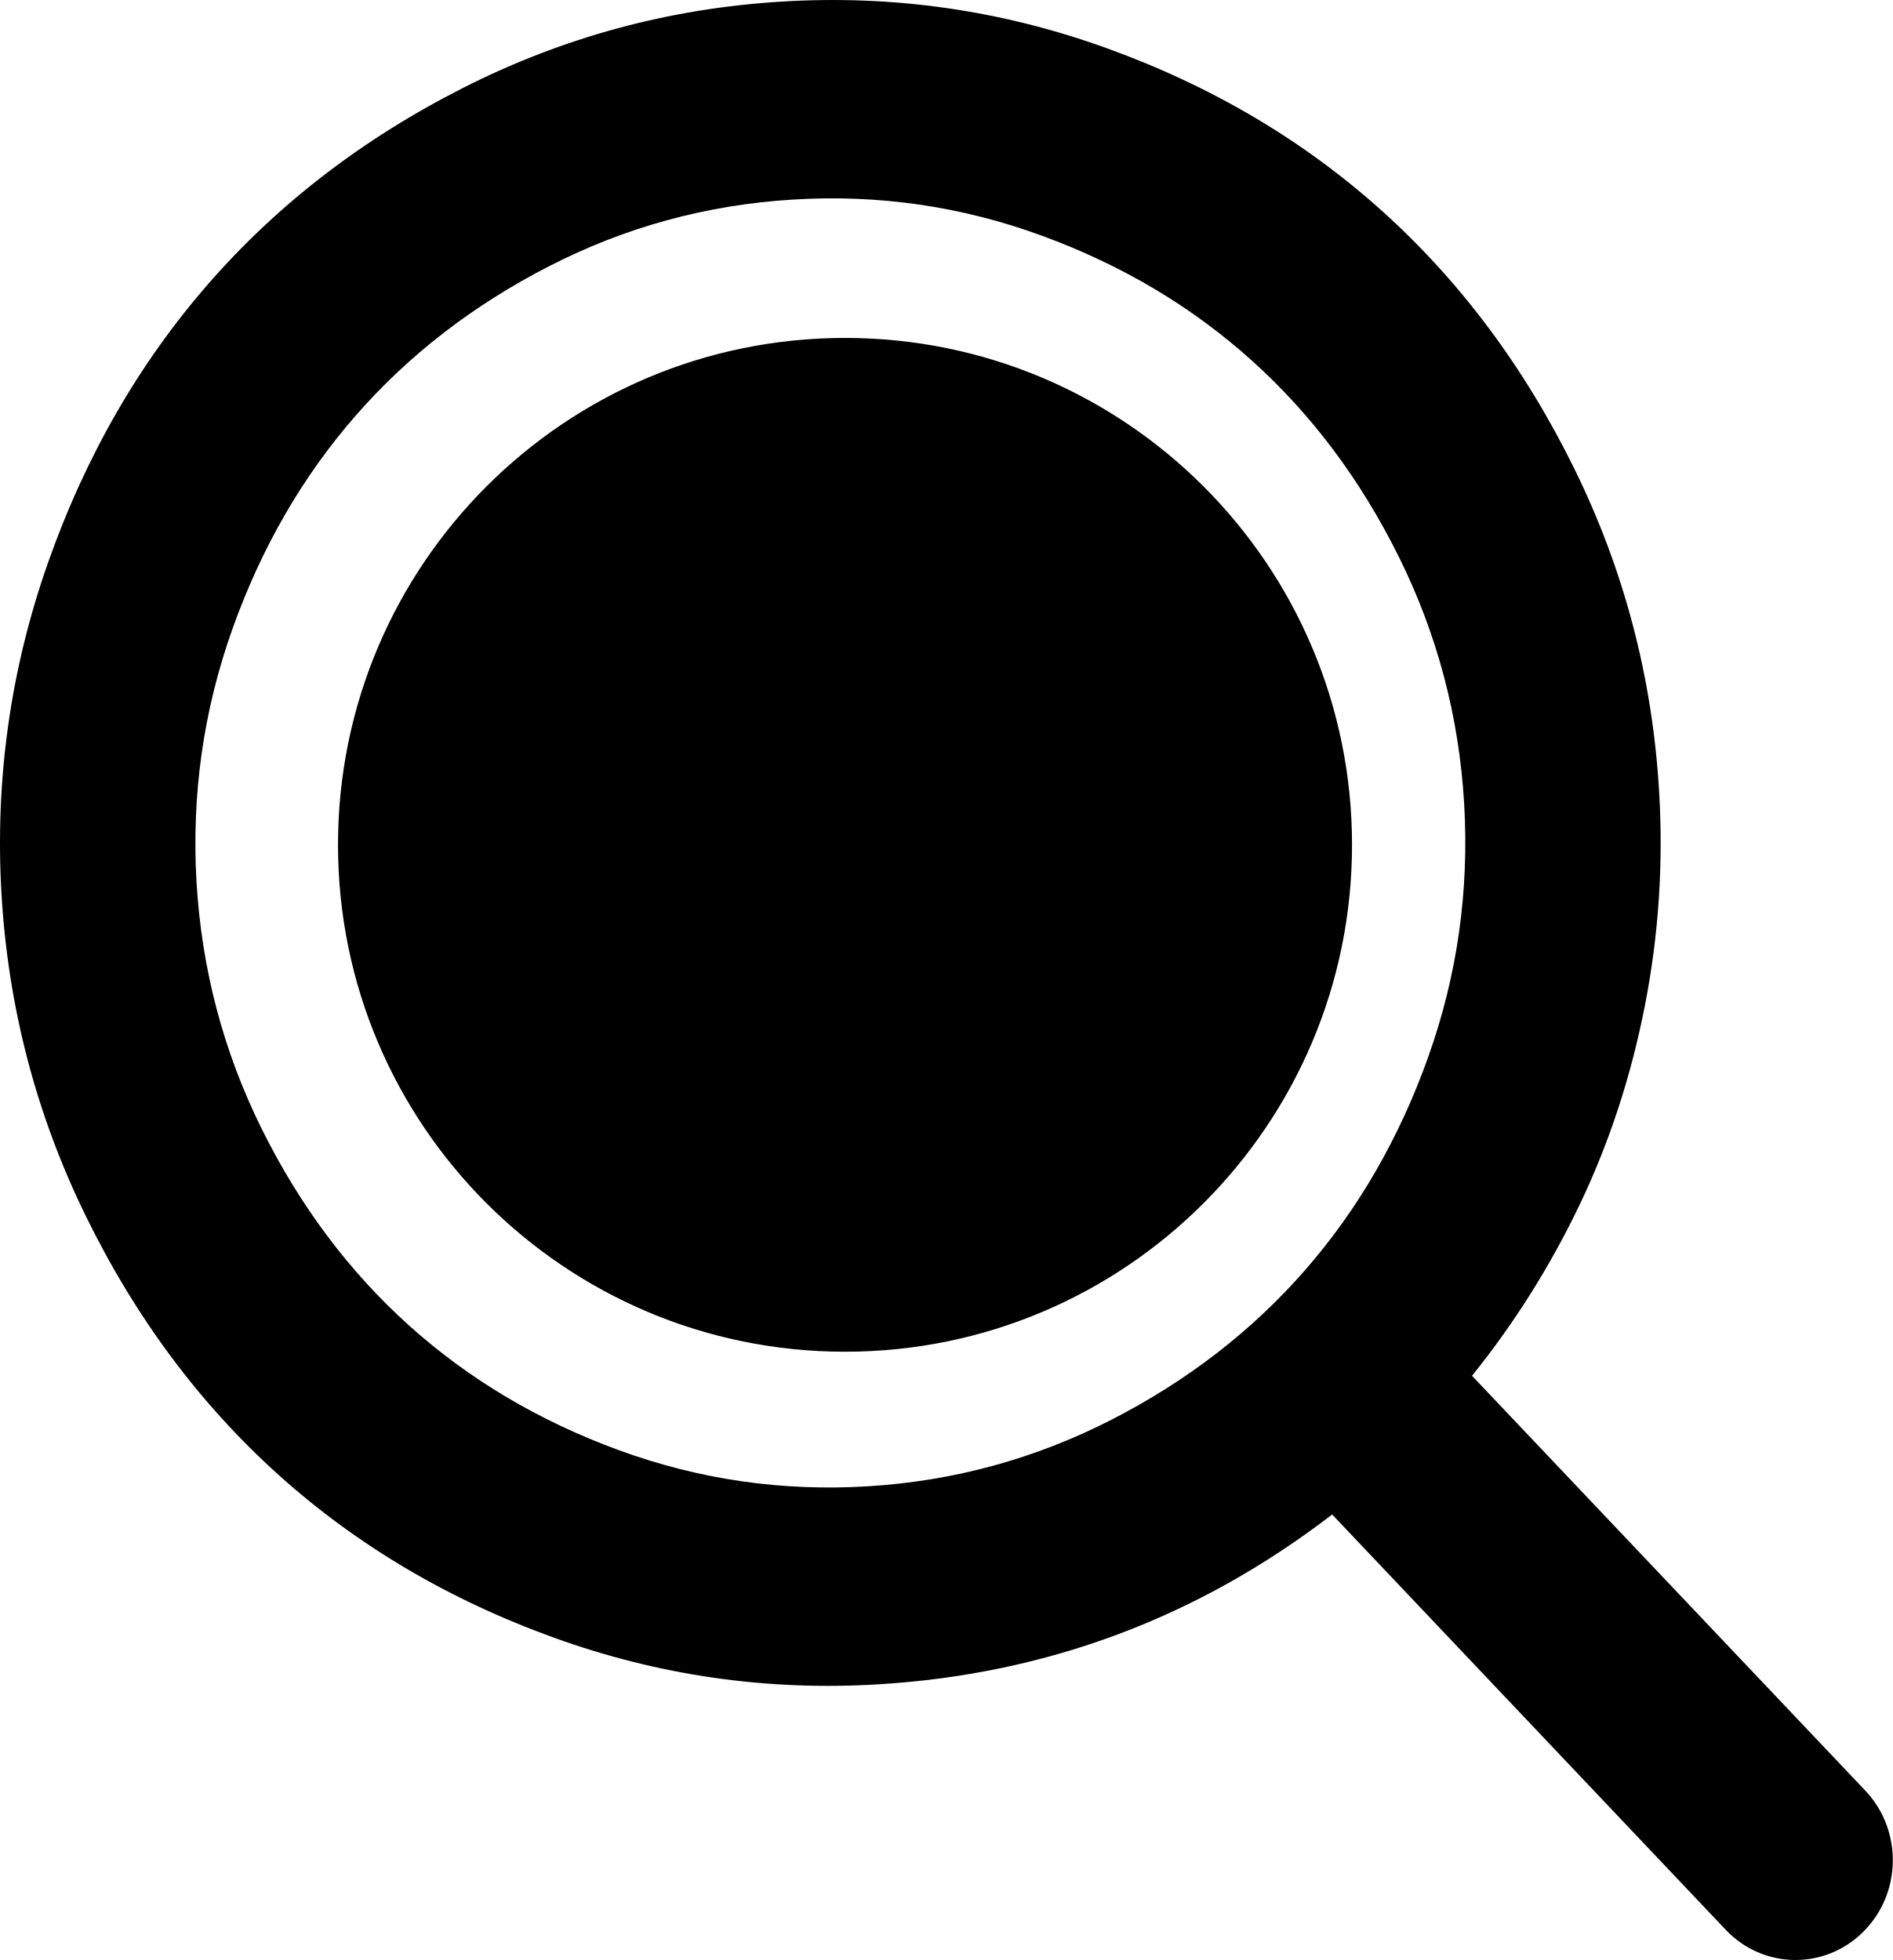
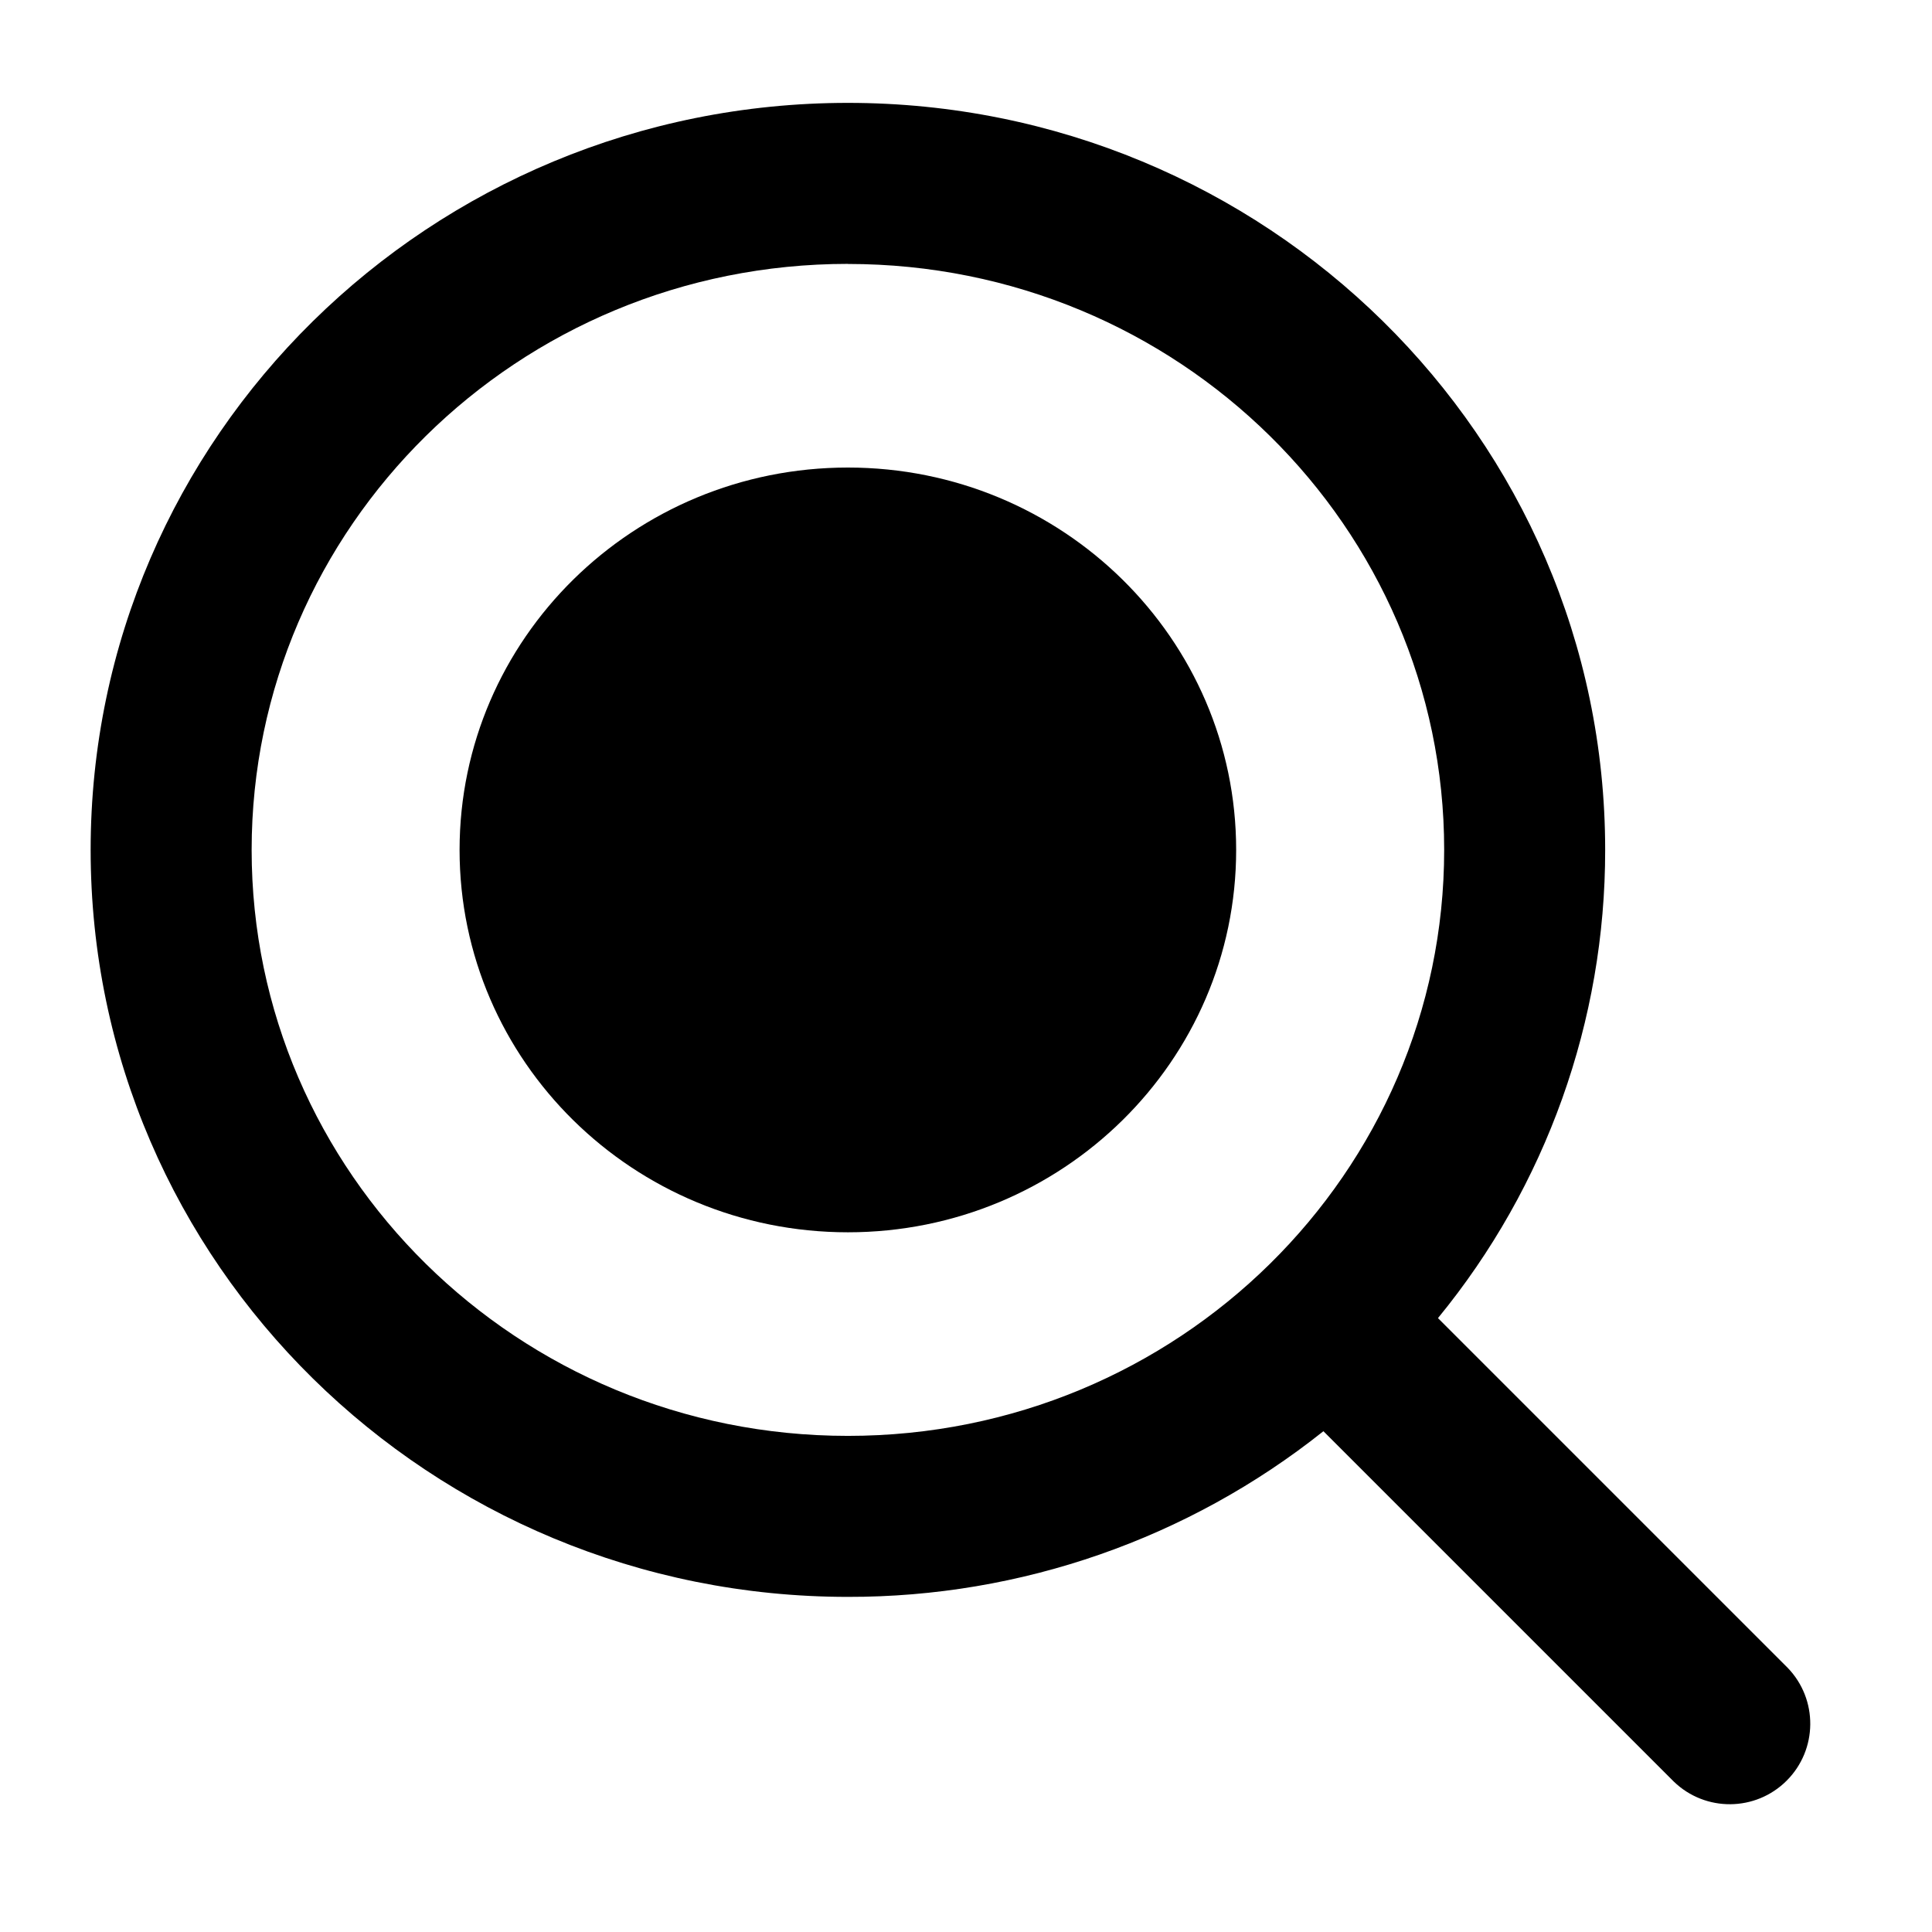
- <svg xmlns="http://www.w3.org/2000/svg" viewBox="0 0 28 29" fill="currentColor">
-   <path fill-rule="evenodd" clip-rule="evenodd" d="M27.592 26.493L21.775 20.356C22.407 19.571 22.94 18.721 23.375 17.808C23.81 16.895 24.129 15.918 24.332 14.879C24.536 13.84 24.606 12.786 24.543 11.717C24.445 10.031 24.027 8.439 23.29 6.938C22.553 5.438 21.605 4.167 20.447 3.124C19.289 2.081 17.932 1.278 16.377 0.715C14.822 0.152 13.214 -0.079 11.554 0.024C9.894 0.126 8.325 0.552 6.847 1.302C5.368 2.052 4.115 3.016 3.087 4.193C2.059 5.371 1.266 6.749 0.709 8.329C0.153 9.909 -0.076 11.542 0.022 13.227C0.121 14.912 0.539 16.505 1.276 18.006C2.012 19.506 2.96 20.777 4.118 21.82C5.277 22.863 6.633 23.666 8.189 24.229C9.744 24.792 11.351 25.023 13.011 24.92C15.496 24.767 17.727 23.93 19.706 22.408L25.528 28.553C26.078 29.133 26.981 29.151 27.552 28.593C28.133 28.027 28.151 27.083 27.592 26.493ZM16.436 21.009C15.309 21.585 14.111 21.913 12.84 21.991C11.569 22.069 10.341 21.891 9.155 21.457C7.97 21.023 6.934 20.407 6.049 19.61C5.163 18.813 4.437 17.843 3.87 16.7C3.304 15.556 2.983 14.34 2.907 13.049C2.832 11.759 3.009 10.512 3.438 9.307C3.867 8.103 4.475 7.05 5.261 6.15C6.047 5.25 7.003 4.512 8.13 3.935C9.256 3.358 10.455 3.031 11.726 2.953C12.996 2.874 14.225 3.052 15.411 3.487C16.596 3.921 17.632 4.537 18.517 5.334C19.403 6.131 20.129 7.101 20.695 8.244C21.262 9.388 21.583 10.604 21.659 11.894C21.734 13.184 21.557 14.432 21.128 15.636C20.699 16.841 20.091 17.893 19.305 18.793C18.519 19.693 17.563 20.432 16.436 21.009ZM12.5 20C16.642 20 20 16.642 20 12.5C20 8.358 16.642 5 12.5 5C8.358 5 5 8.358 5 12.5C5 16.642 8.358 20 12.5 20Z" />
+ <svg xmlns="http://www.w3.org/2000/svg" viewBox="0 0 24 24" fill="currentColor">
+   <path d="M15.356 10.558c0 2.623-2.16 4.75-4.823 4.75-2.664 0-4.824-2.127-4.824-4.75s2.16-4.75 4.824-4.75c2.664 0 4.823 2.127 4.823 4.75z" />
+   <path d="M1.126 10.558c0-5.14 4.226-9.28 9.407-9.28 5.18 0 9.407 4.14 9.407 9.28a9.157 9.157 0 01-2.077 5.816l4.344 4.344a1 1 0 01-1.414 1.414l-4.353-4.353a9.454 9.454 0 01-5.907 2.058c-5.18 0-9.407-4.14-9.407-9.28zm9.407-7.28c-4.105 0-7.407 3.274-7.407 7.28s3.302 7.279 7.407 7.279 7.407-3.273 7.407-7.28c0-4.005-3.302-7.278-7.407-7.278z" />
</svg>
